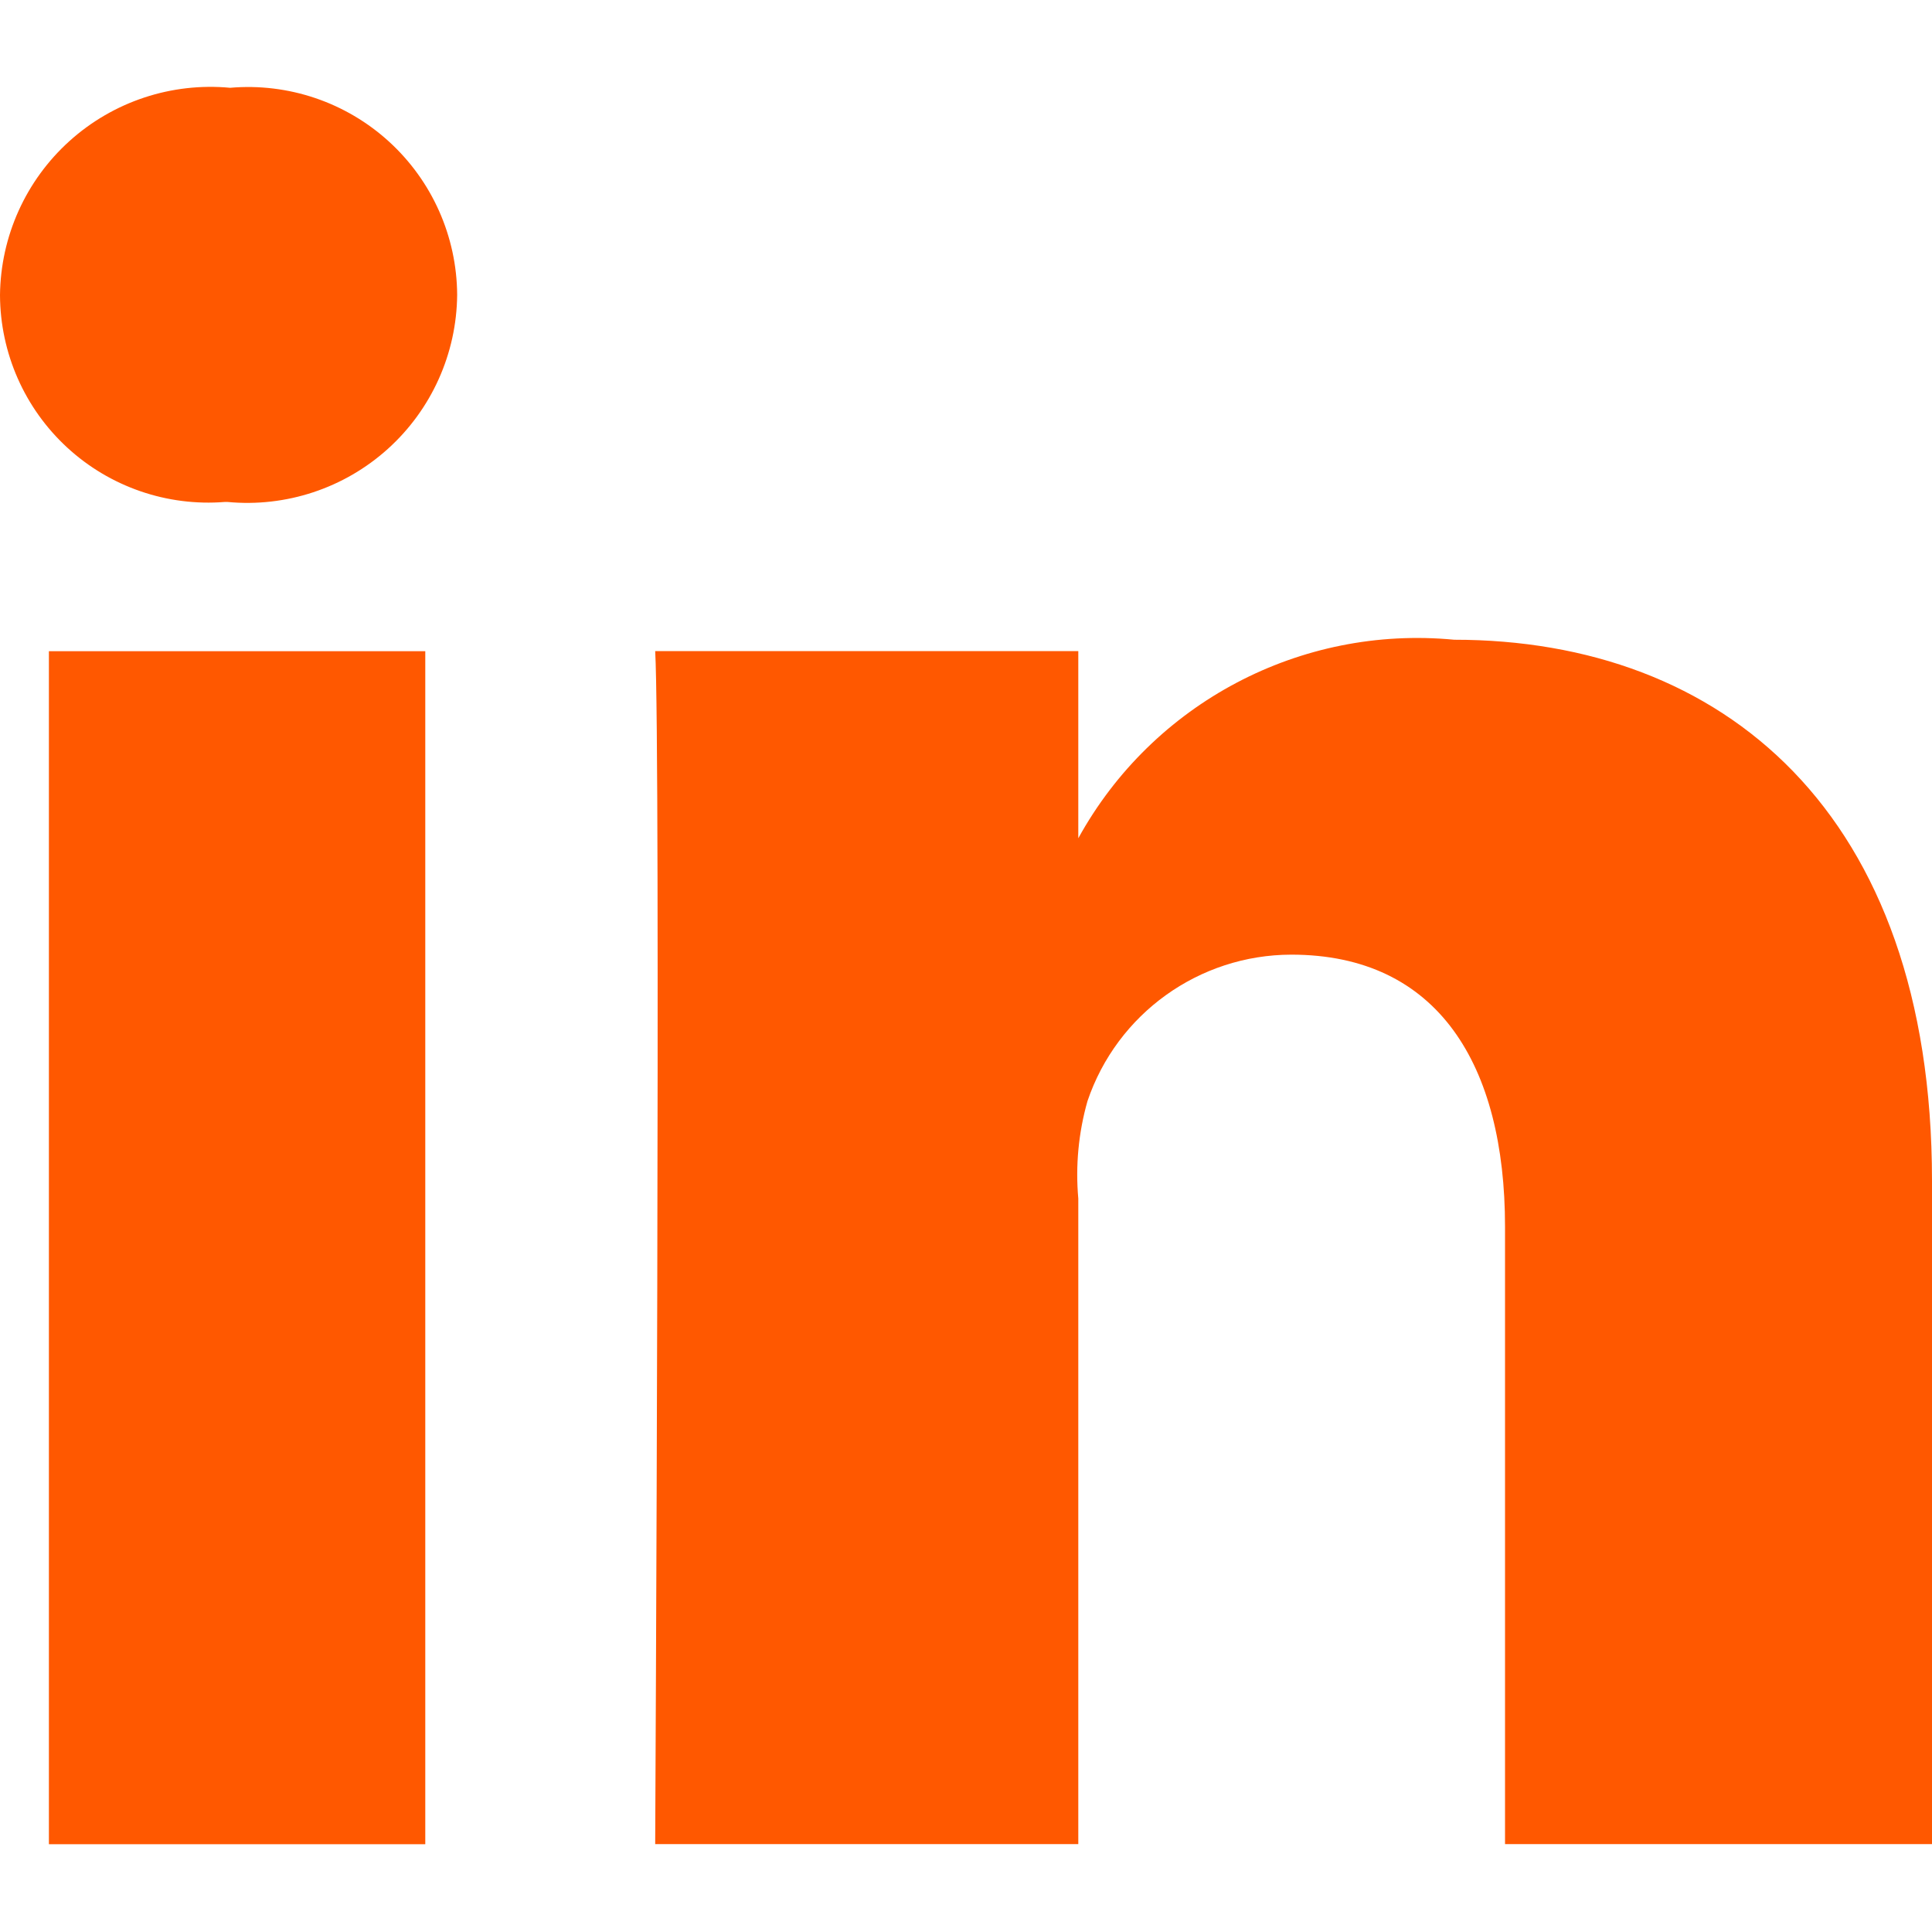
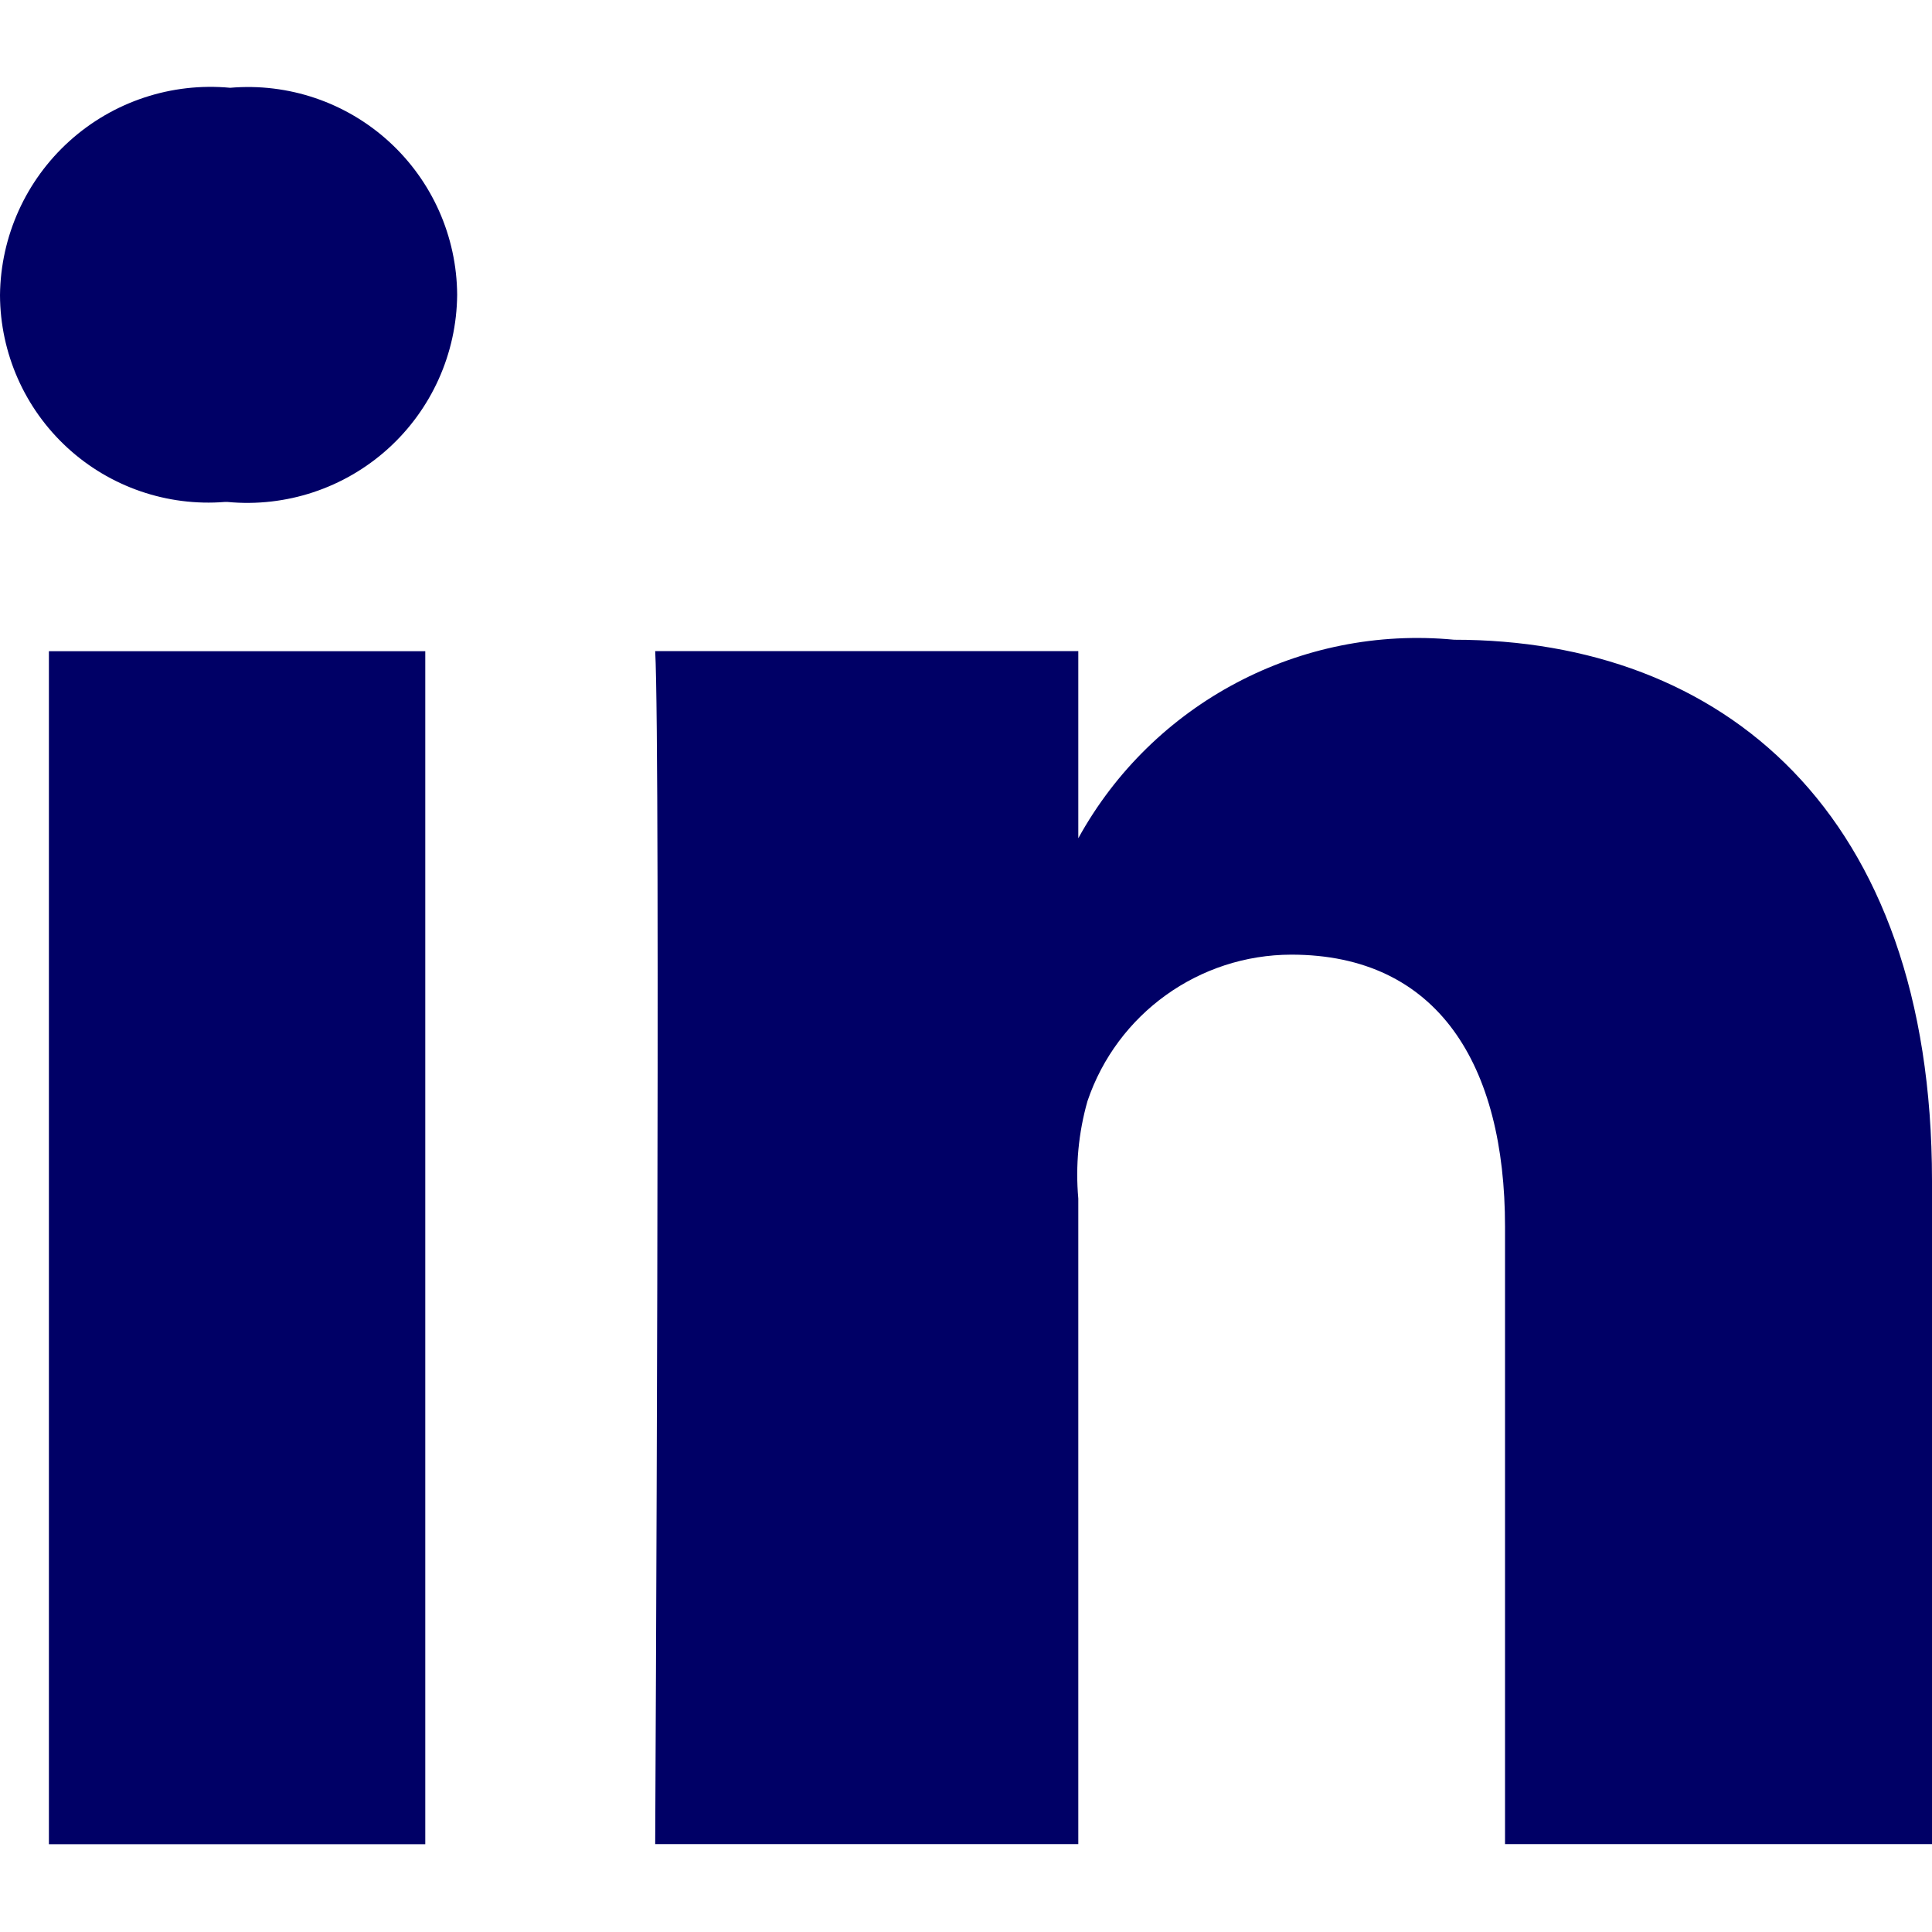
<svg xmlns="http://www.w3.org/2000/svg" id="Layer_1" data-name="Layer 1" viewBox="0 0 16 16">
  <defs>
-     <style>.cls-1{fill:#ff5800;}</style>
+     <style>.cls-1{fill: #000066;}</style>
  </defs>
  <rect class="cls-1" x="0.405" y="5.393" width="3.117" height="9.88" />
  <path class="cls-1" d="M12.043,5.298A3.205,3.205,0,0,0,8.93,6.942v-1.55H5.426c.046.822,0,9.88,0,9.88H8.93V9.926a2.23,2.23,0,0,1,.076-.807,1.785,1.785,0,0,1,1.688-1.213c1.217,0,1.77.916,1.77,2.253V15.272H16V9.778c0-3.059-1.741-4.48-3.957-4.48" />
  <path class="cls-1" d="M1.906.727A1.743,1.743,0,0,0,0,2.444,1.725,1.725,0,0,0,1.862,4.157h.022A1.738,1.738,0,0,0,3.786,2.442,1.731,1.731,0,0,0,1.906.727" />
</svg>
